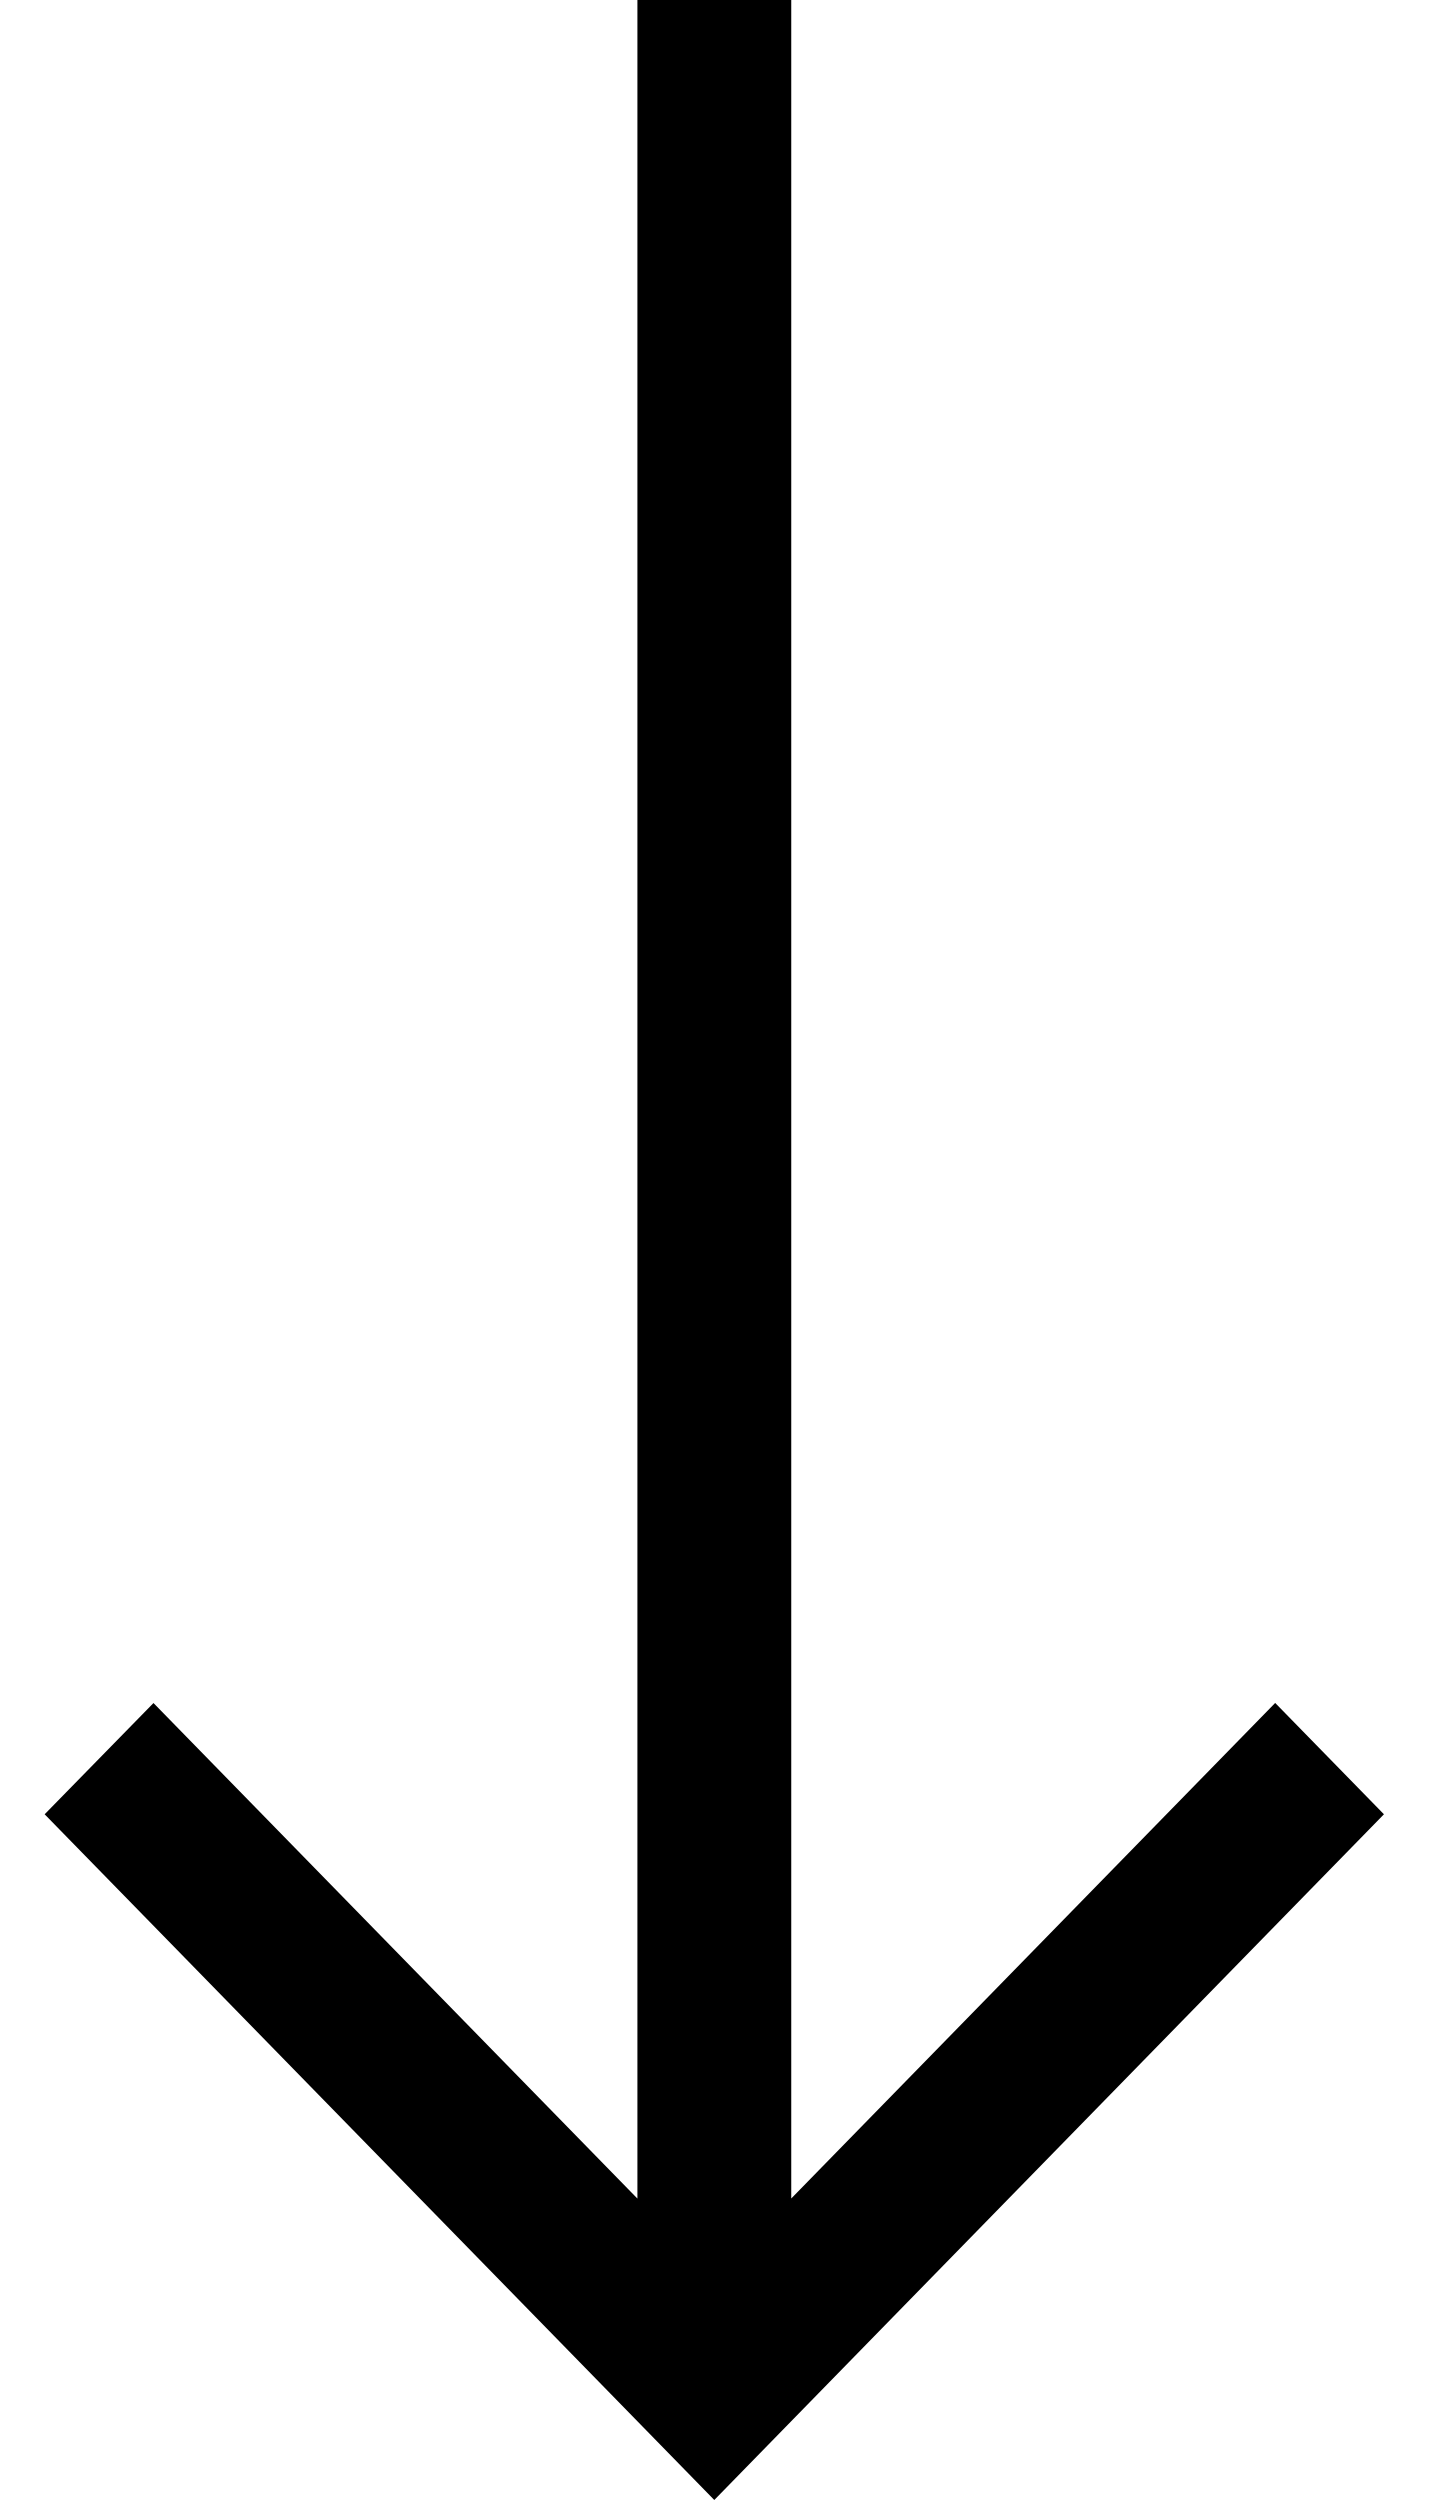
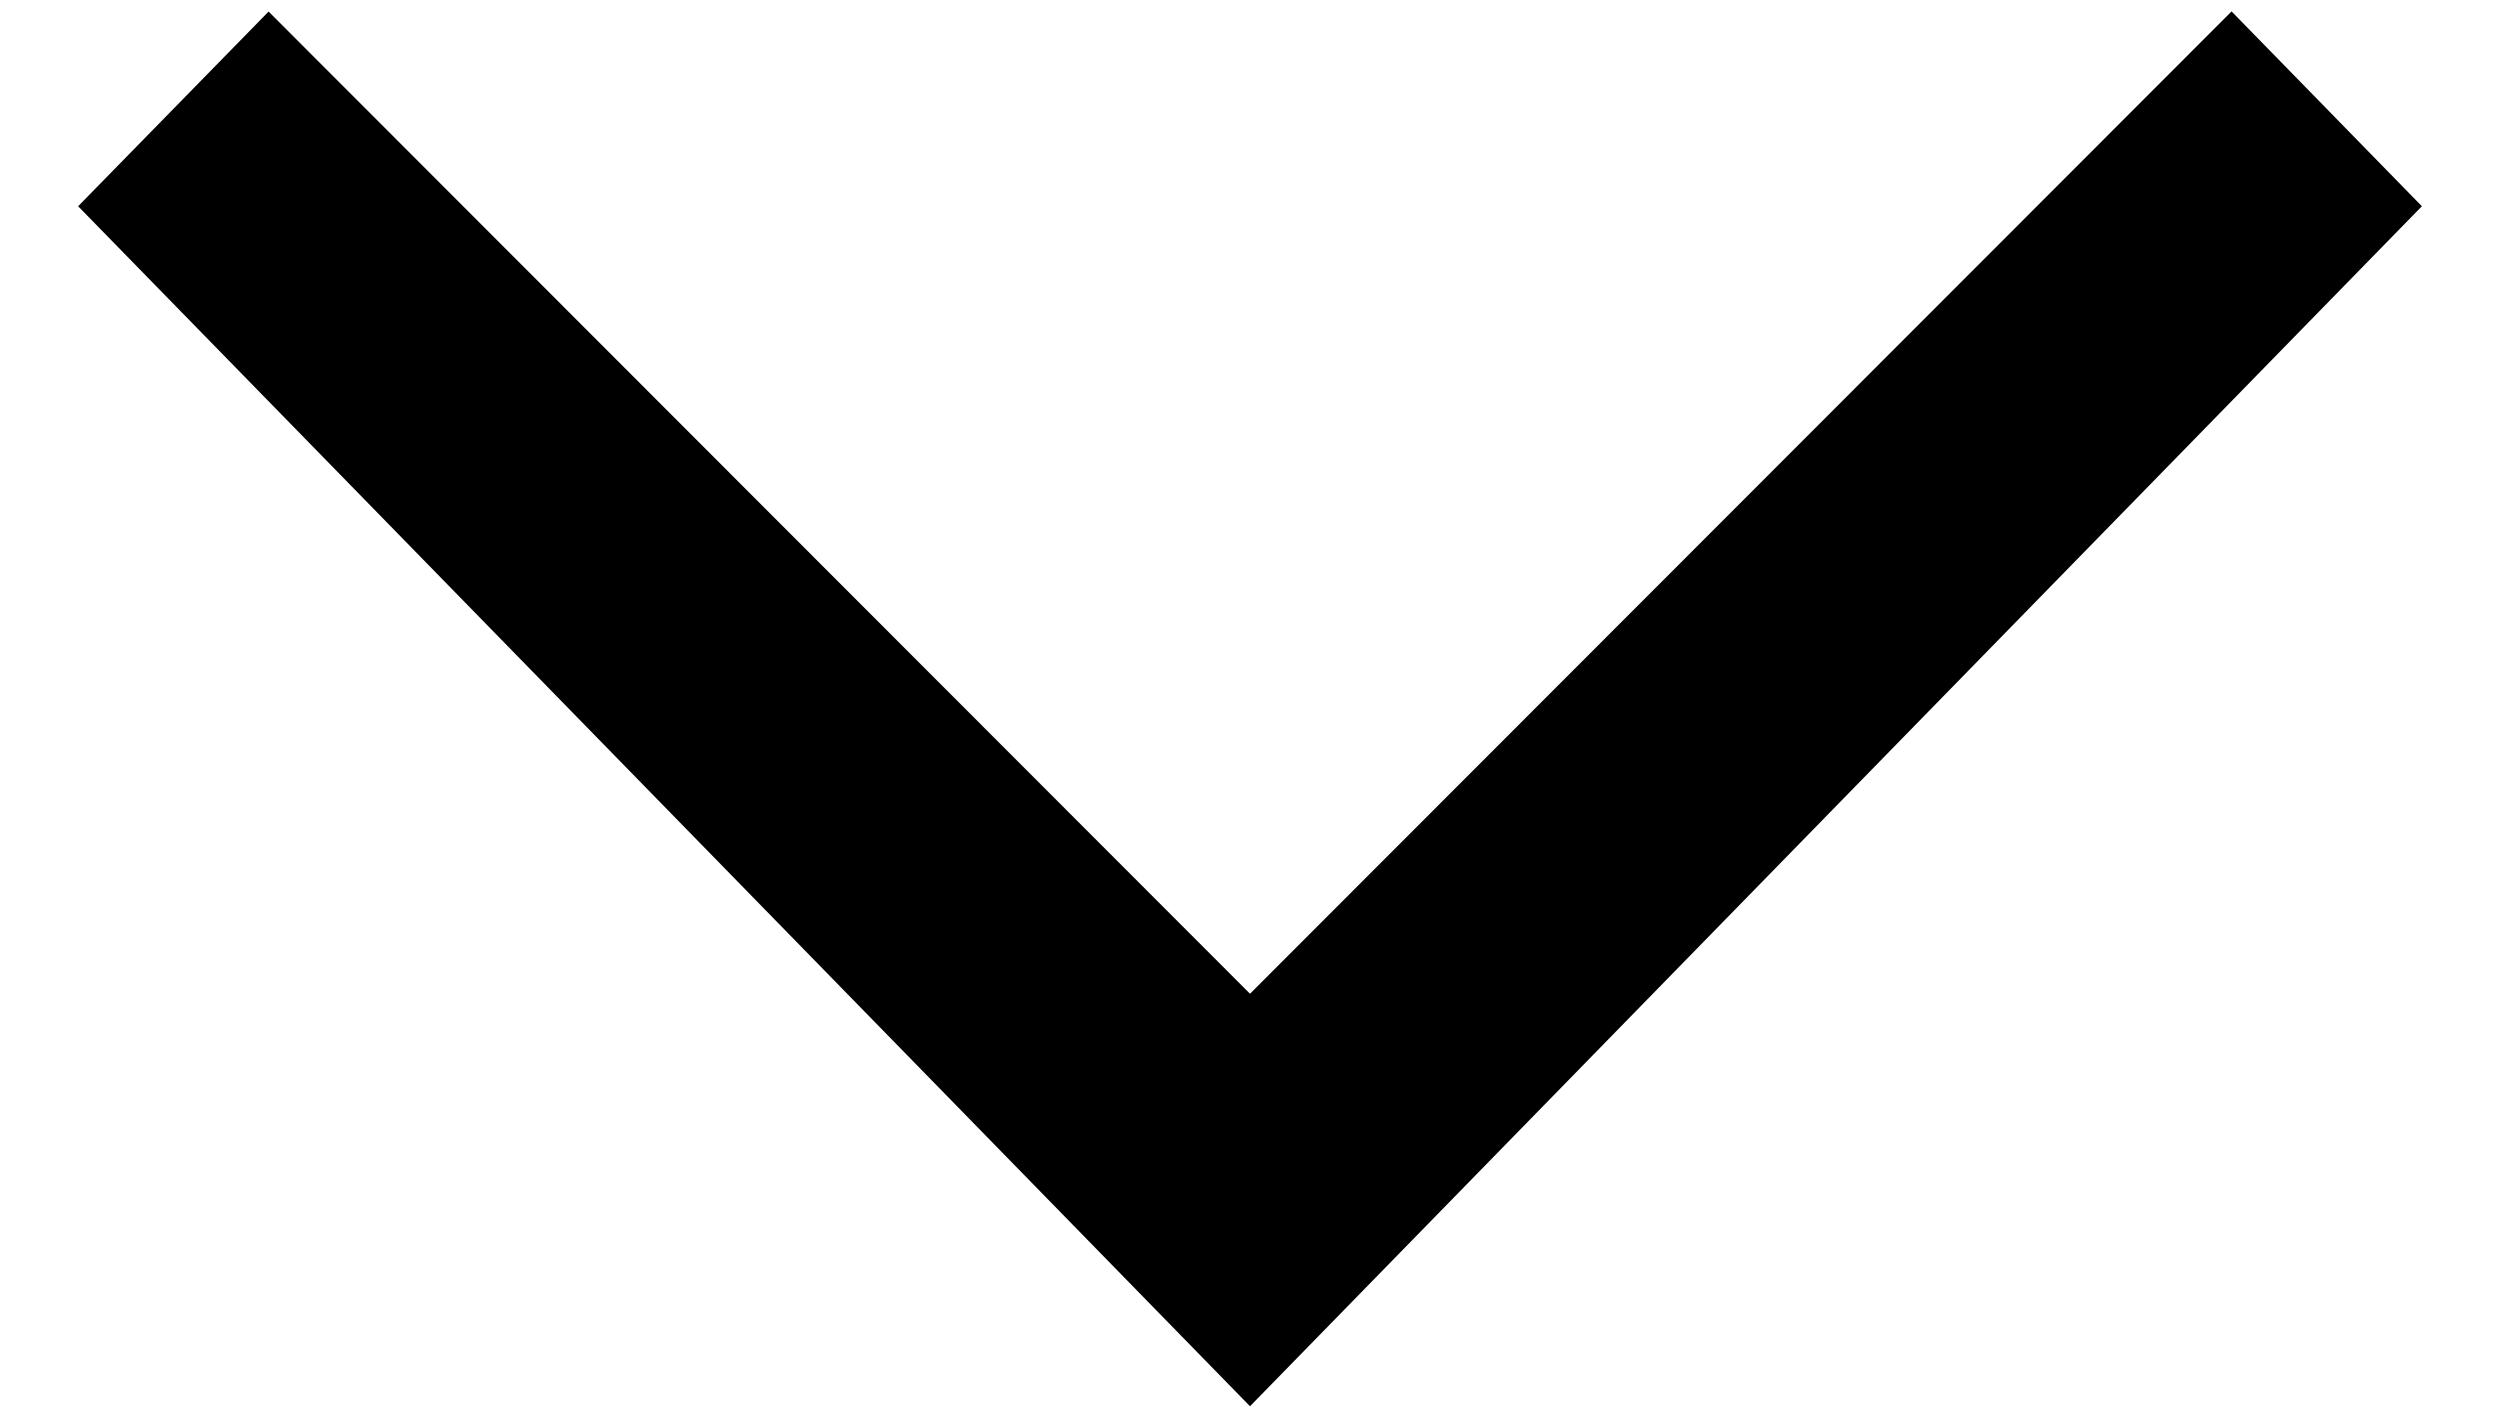
- <svg xmlns="http://www.w3.org/2000/svg" width="16" height="28">
-   <g id="Desktop-HD" fill="none" fill-rule="evenodd" transform="translate(-130 -859)">
-     <g id="right-arrow" transform="rotate(90 -356.75 502.25)" fill="#000" fill-rule="nonzero">
-       <path id="Shape" d="M20.32 0l-1.247 1.218 5.55 5.42H0v1.723h24.624l-5.55 5.42L20.32 15 28 7.5z" />
+ <svg xmlns="http://www.w3.org/2000/svg" width="16" height="9">
+   <g id="Page-1" fill="none" fill-rule="evenodd">
+     <g id="arrow-down" fill="#000" fill-rule="nonzero">
+       <g id="right-arrow" transform="rotate(90 7.75 7.75)">
+         <path id="Shape" d="M1.32 0L.073 1.218 6.36 7.5.074 13.781 1.32 15 9 7.5z" />
+       </g>
    </g>
  </g>
</svg>
